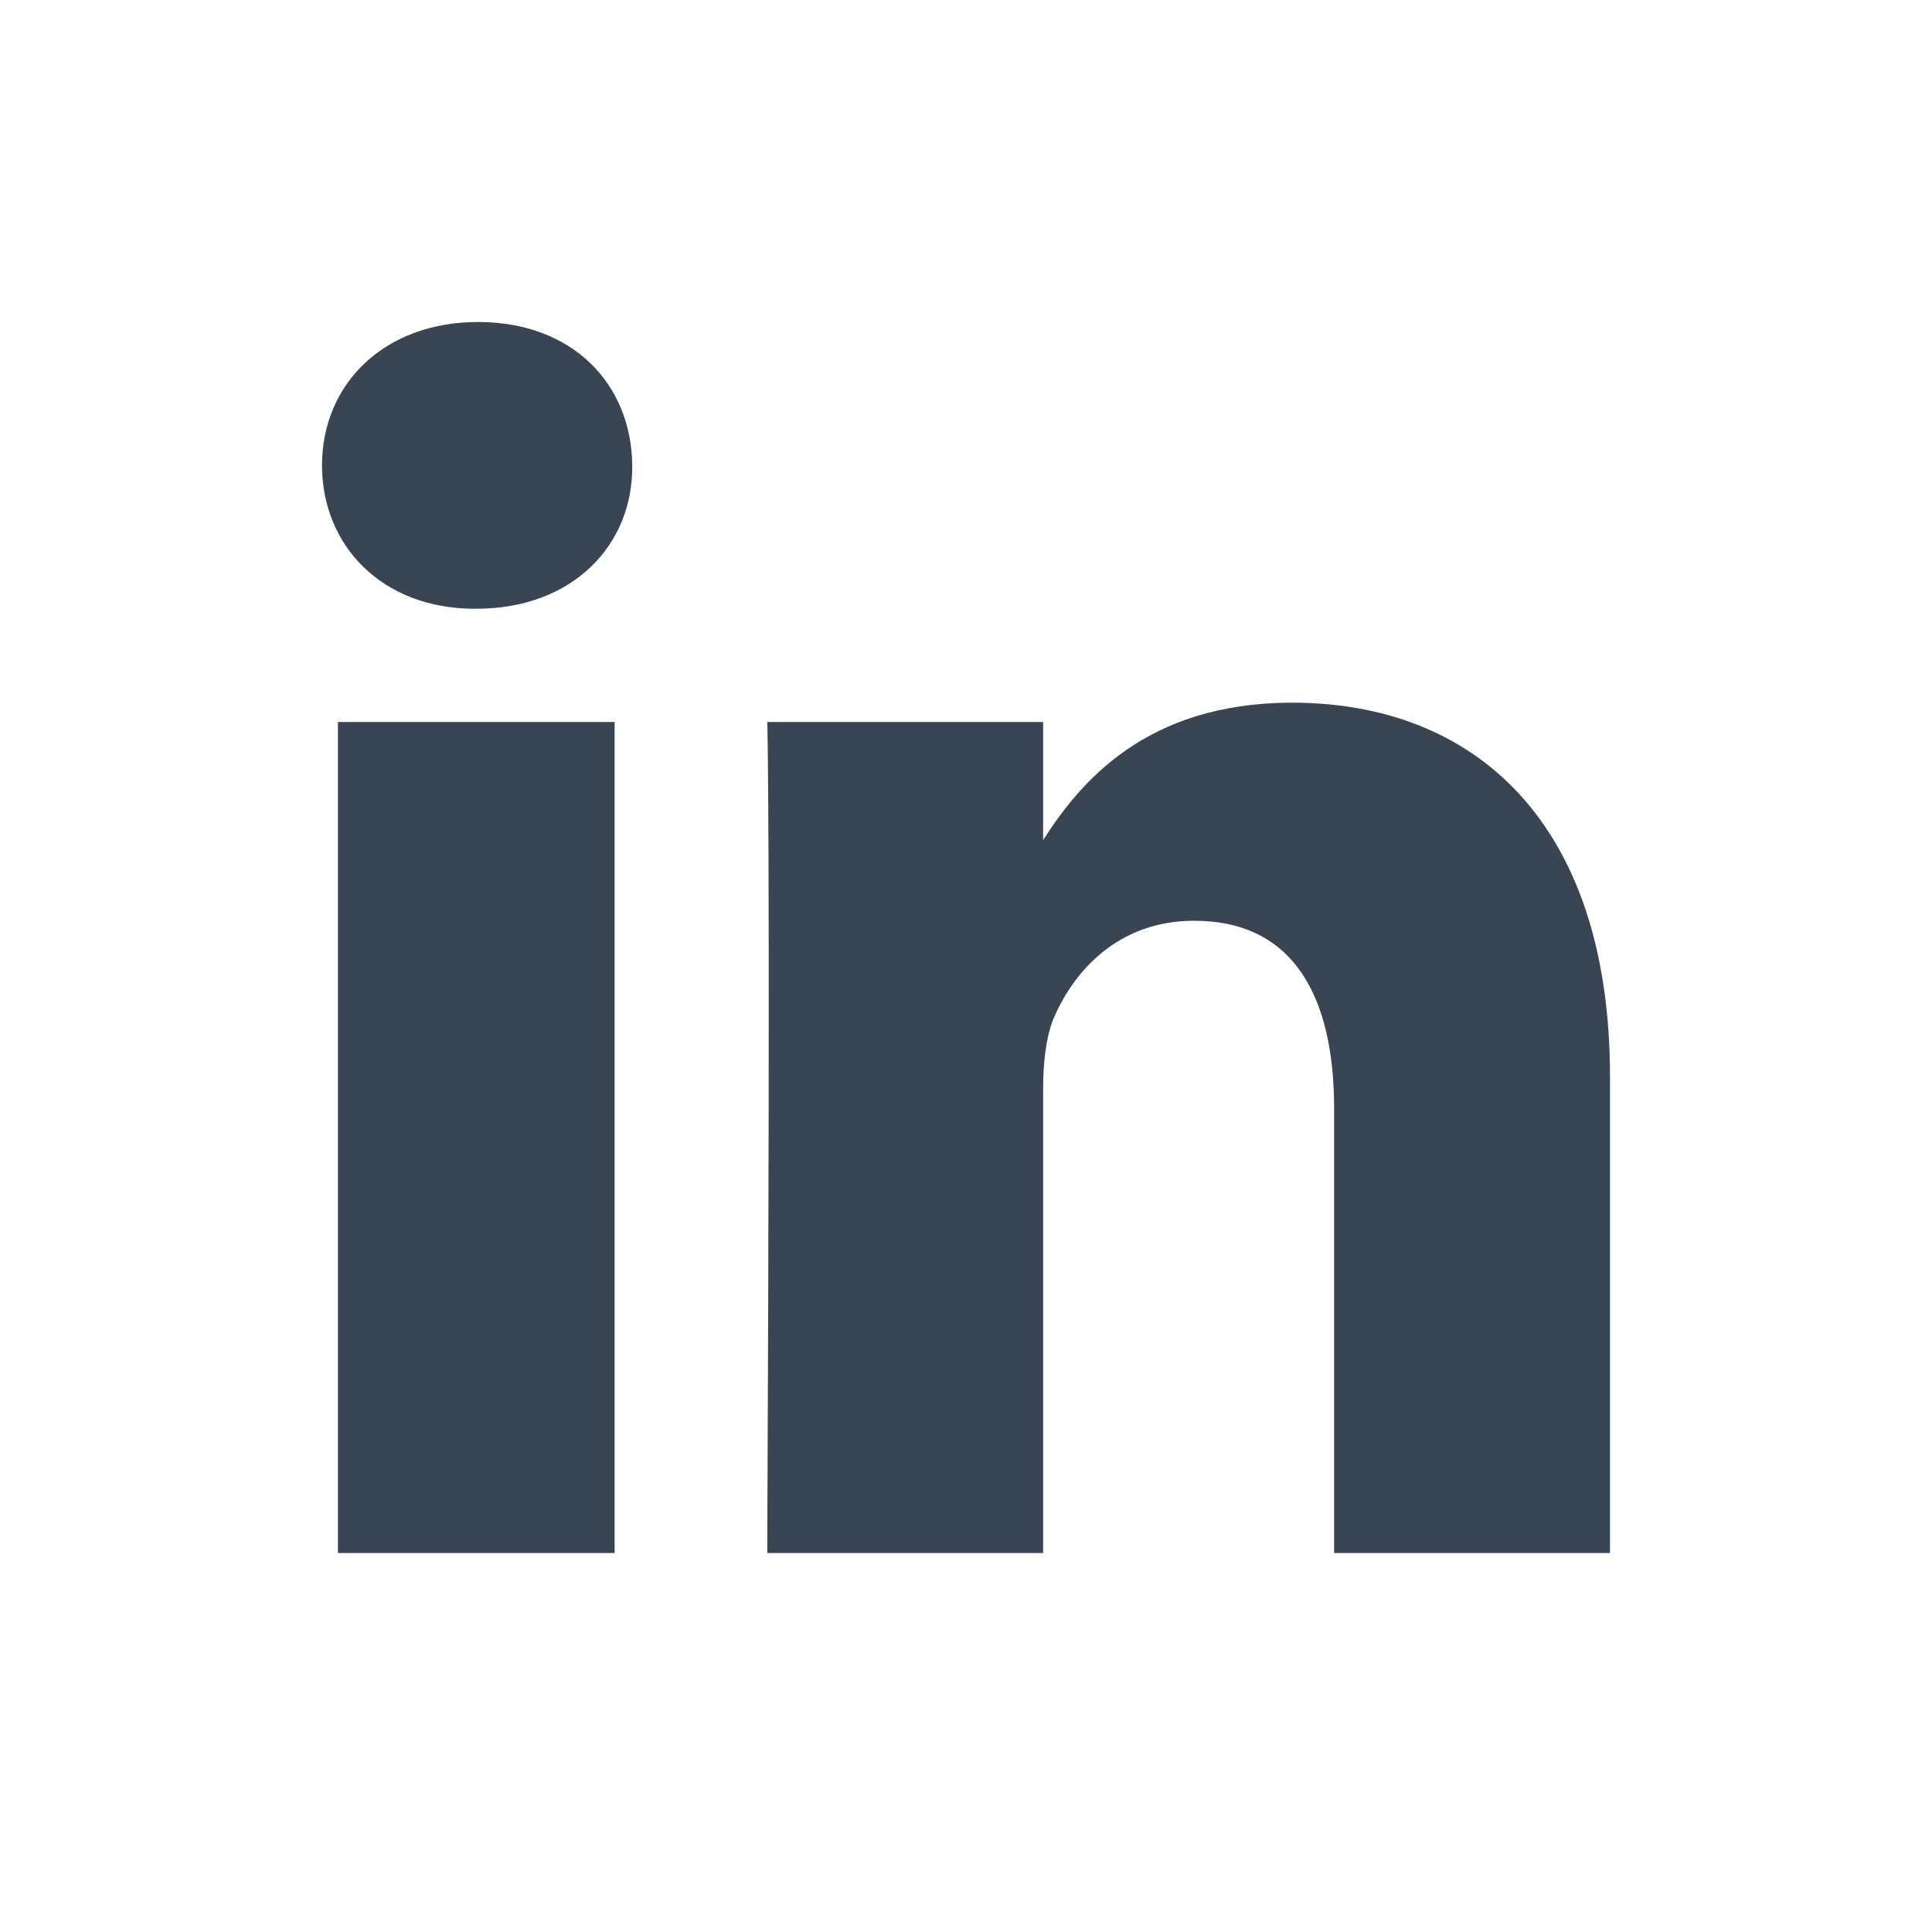
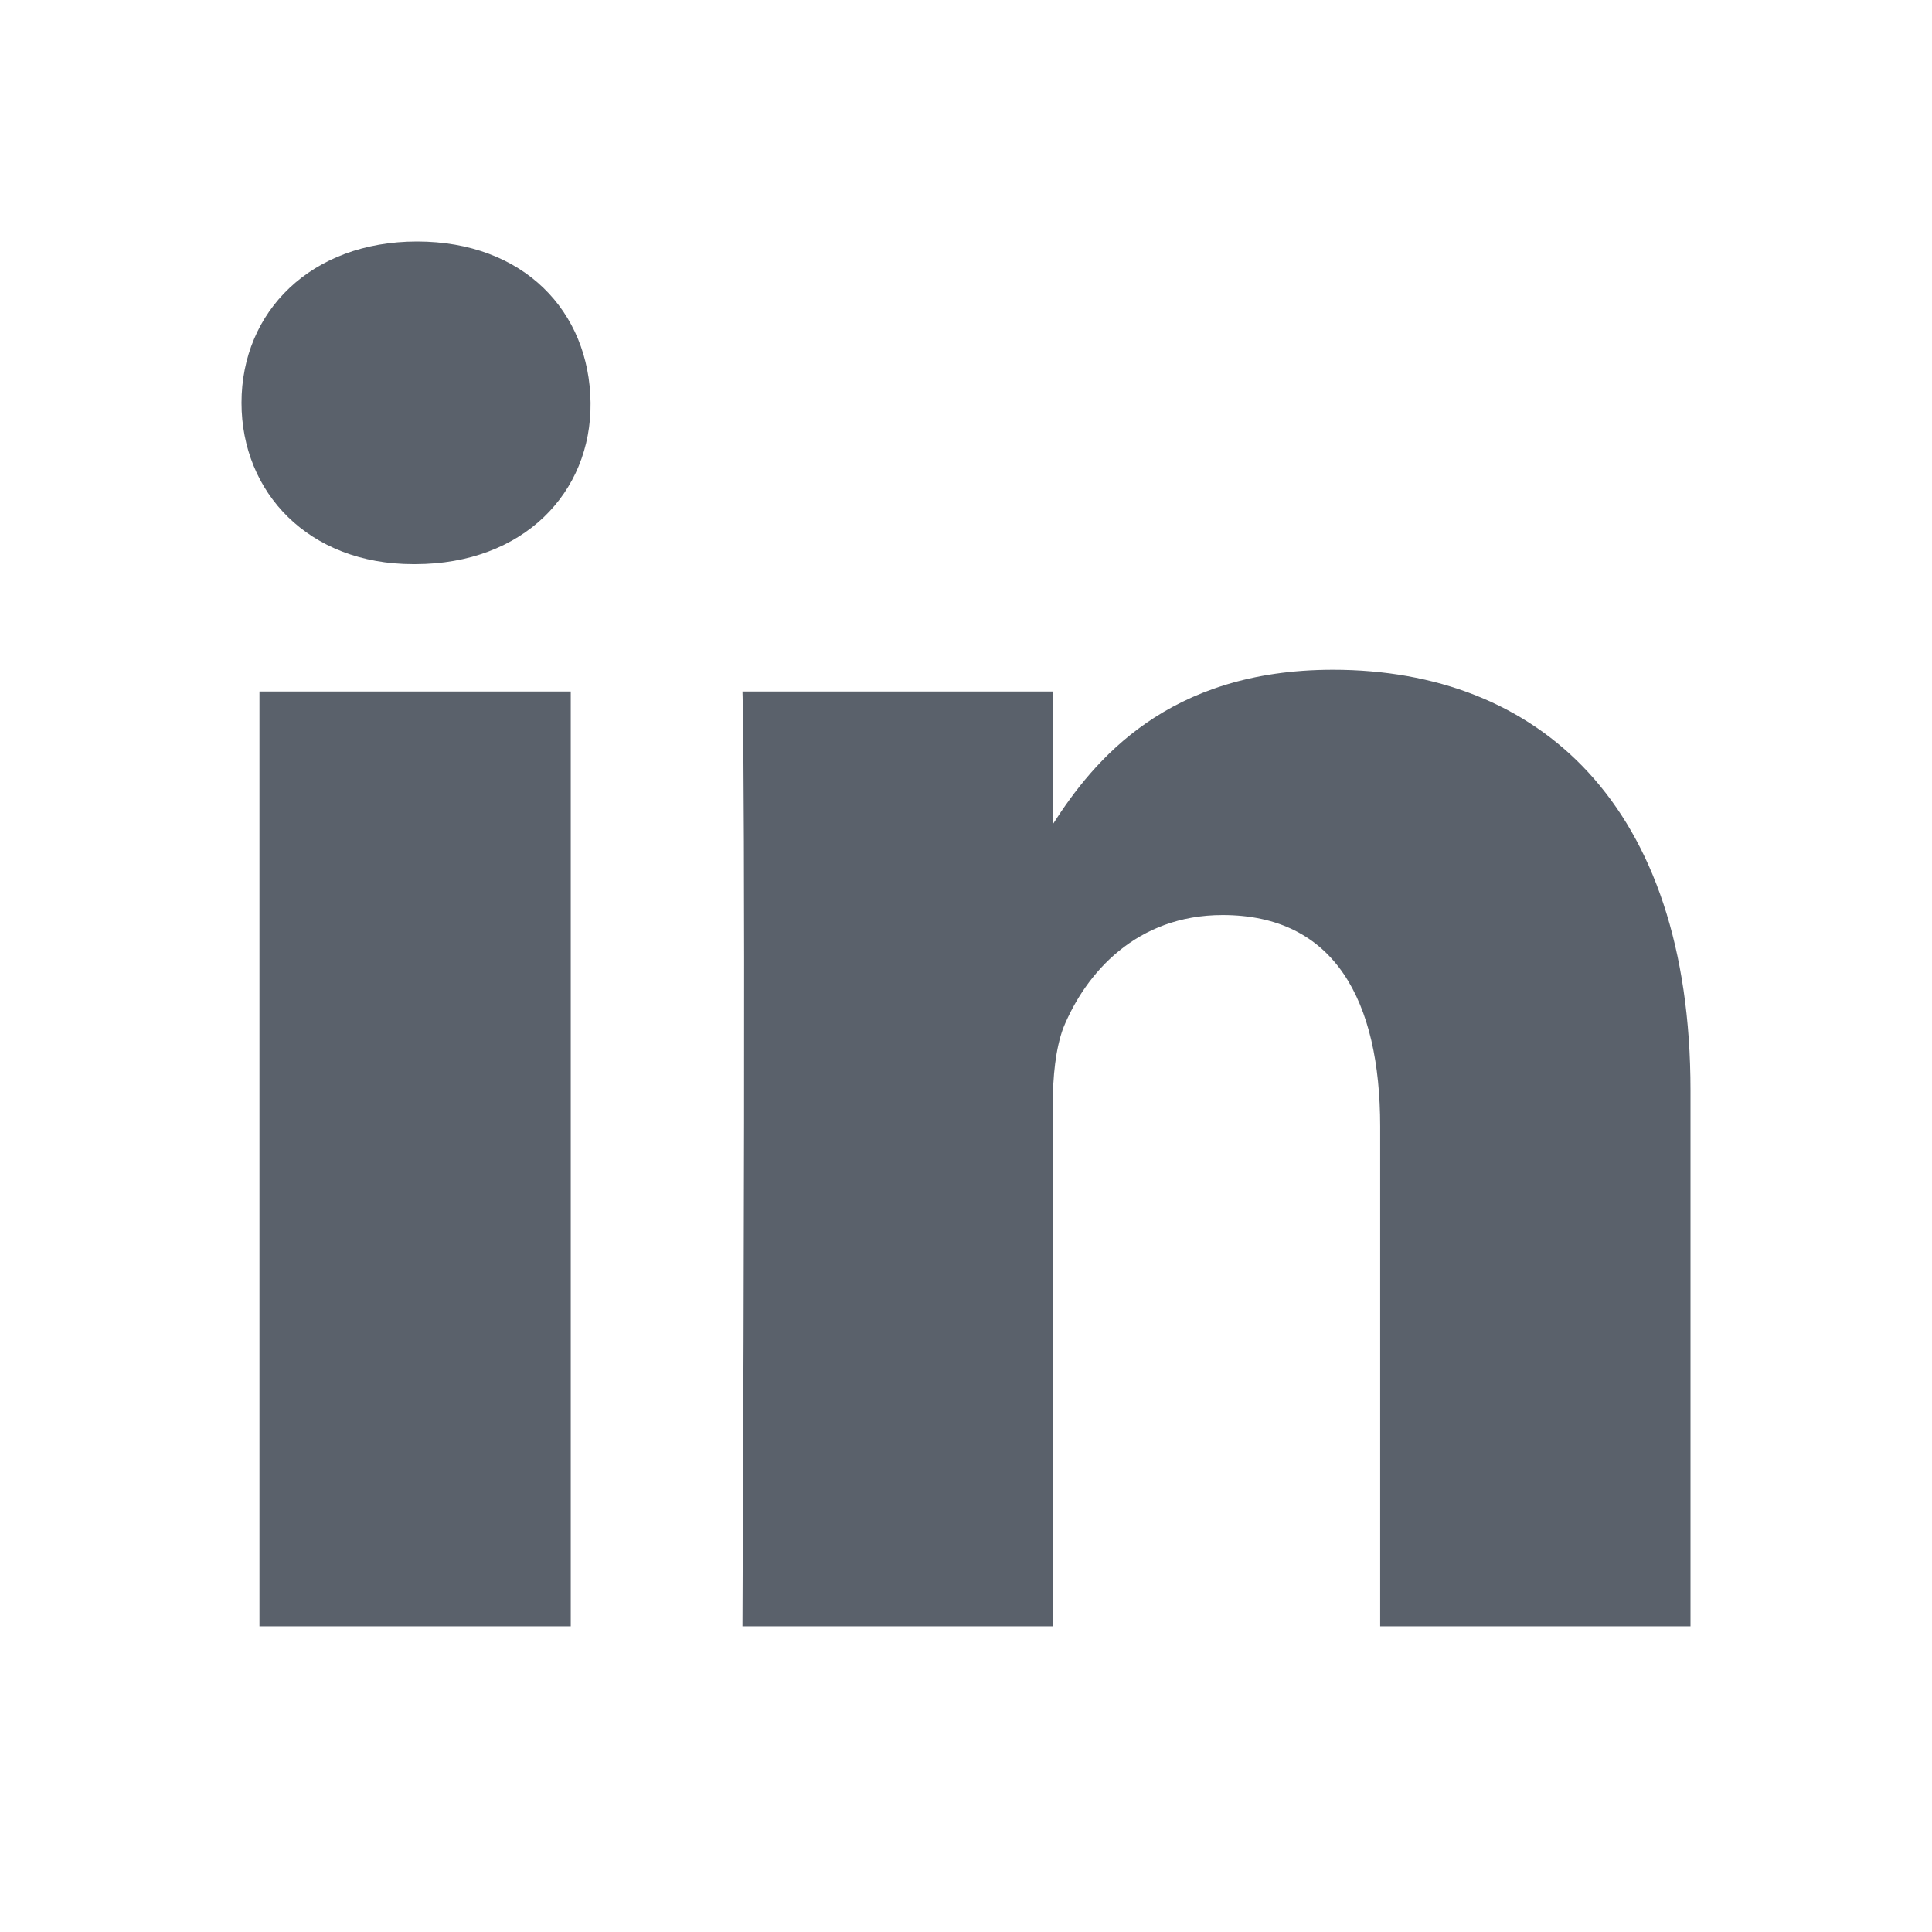
<svg xmlns="http://www.w3.org/2000/svg" xmlns:xlink="http://www.w3.org/1999/xlink" width="24" height="24" viewBox="0 0 24 24">
  <defs>
-     <path id="a" d="M7.635,8.969 L7.635,19.292 L4.198,19.292 L4.198,8.969 L7.635,8.969 Z M7.854,5.781 C7.865,6.771 7.115,7.562 5.917,7.562 L5.896,7.562 C4.74,7.562 4,6.771 4,5.781 C4,4.771 4.771,4 5.938,4 C7.115,4 7.844,4.771 7.854,5.781 Z M12.958,10.436 C13.411,9.729 14.226,8.729 16.052,8.729 C18.312,8.729 20,10.208 20,13.375 L20,19.292 L16.573,19.292 L16.573,13.771 C16.573,12.385 16.073,11.438 14.833,11.438 C13.885,11.438 13.323,12.073 13.073,12.688 C12.99,12.917 12.958,13.219 12.958,13.531 L12.958,19.292 L9.531,19.292 C9.573,9.938 9.531,8.969 9.531,8.969 L12.958,8.969 L12.958,10.436 L12.958,10.436 Z" />
+     <path id="a" d="M7.09,8.59 L7.09,20.203 L3.223,20.203 L3.223,8.59 L7.09,8.59 Z M7.336,5.004 C7.348,6.117 6.504,7.008 5.156,7.008 L5.133,7.008 C3.832,7.008 3,6.117 3,5.004 C3,3.867 3.867,3 5.18,3 C6.504,3 7.324,3.867 7.336,5.004 Z M13.078,10.24 C13.587,9.445 14.505,8.32 16.559,8.32 C19.102,8.32 21,9.984 21,13.547 L21,20.203 L17.145,20.203 L17.145,13.992 C17.145,12.434 16.582,11.367 15.188,11.367 C14.121,11.367 13.488,12.082 13.207,12.773 C13.113,13.031 13.078,13.371 13.078,13.723 L13.078,20.203 L9.223,20.203 C9.27,9.68 9.223,8.59 9.223,8.59 L13.078,8.59 L13.078,10.24 L13.078,10.24 Z" />
  </defs>
-   <use fill="#3A4554" fill-rule="evenodd" xlink:href="#a" />
+   <use fill="#5A616B" fill-rule="evenodd" xlink:href="#a" />
</svg>
